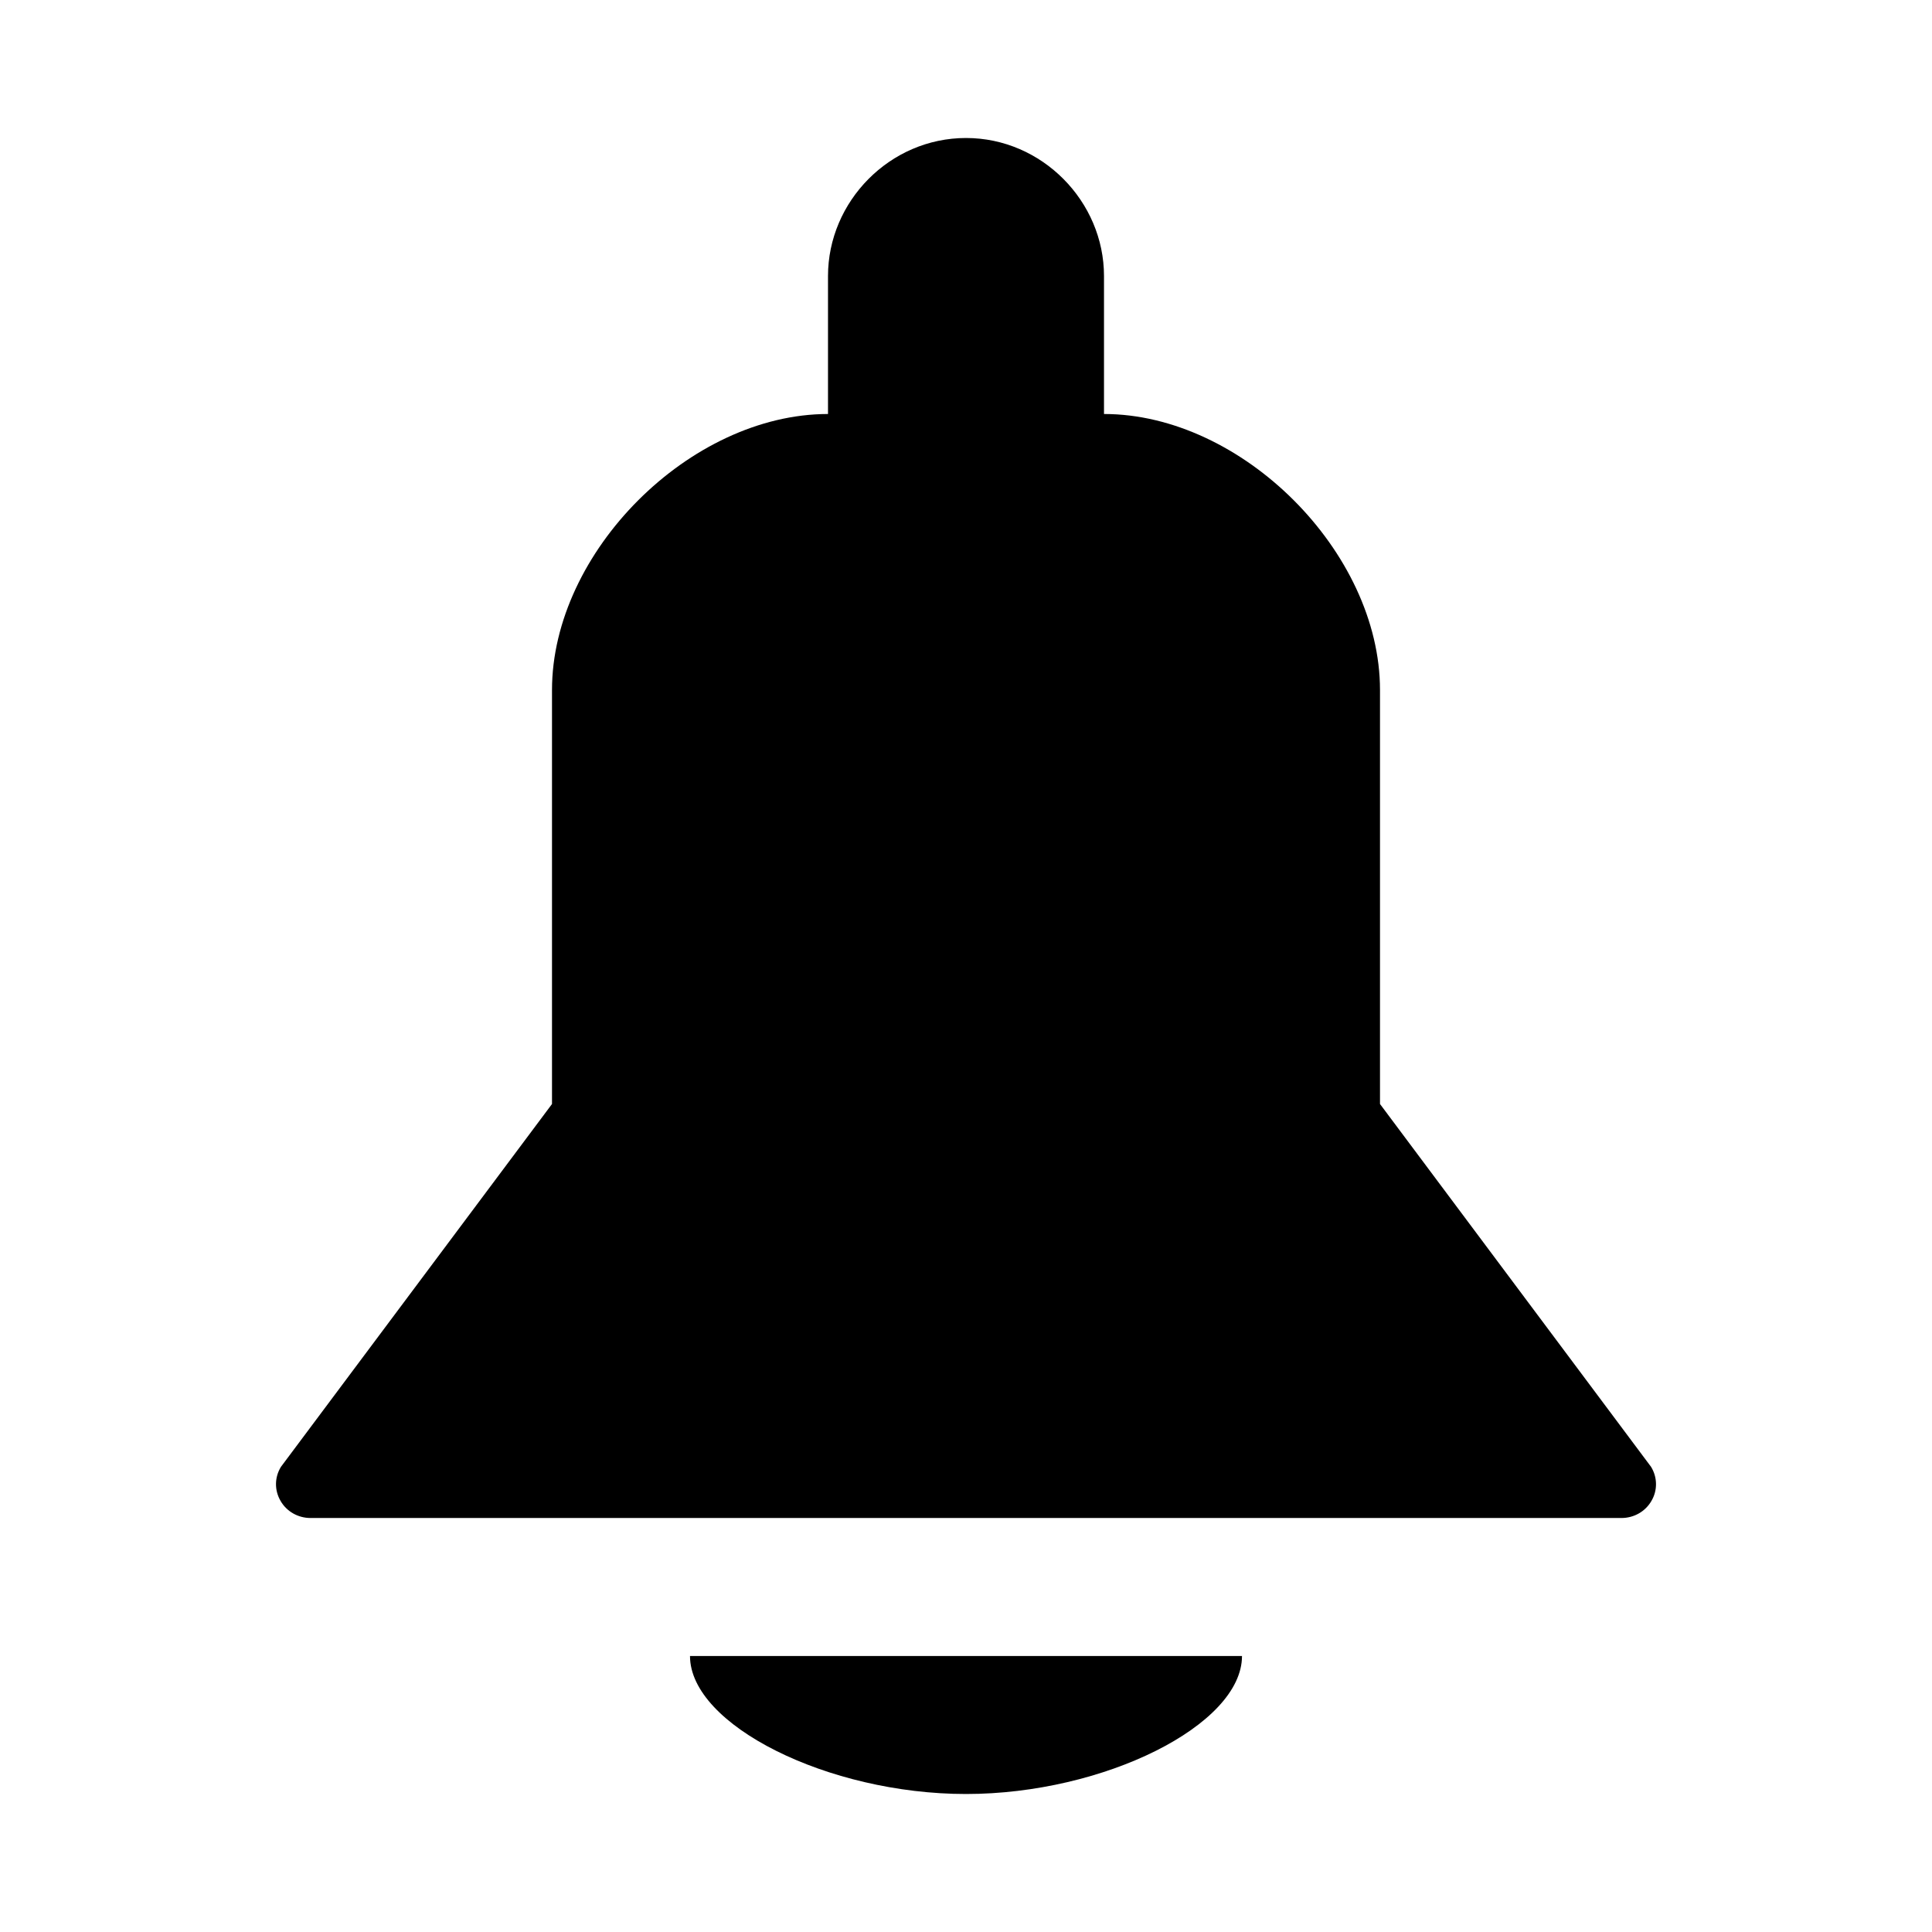
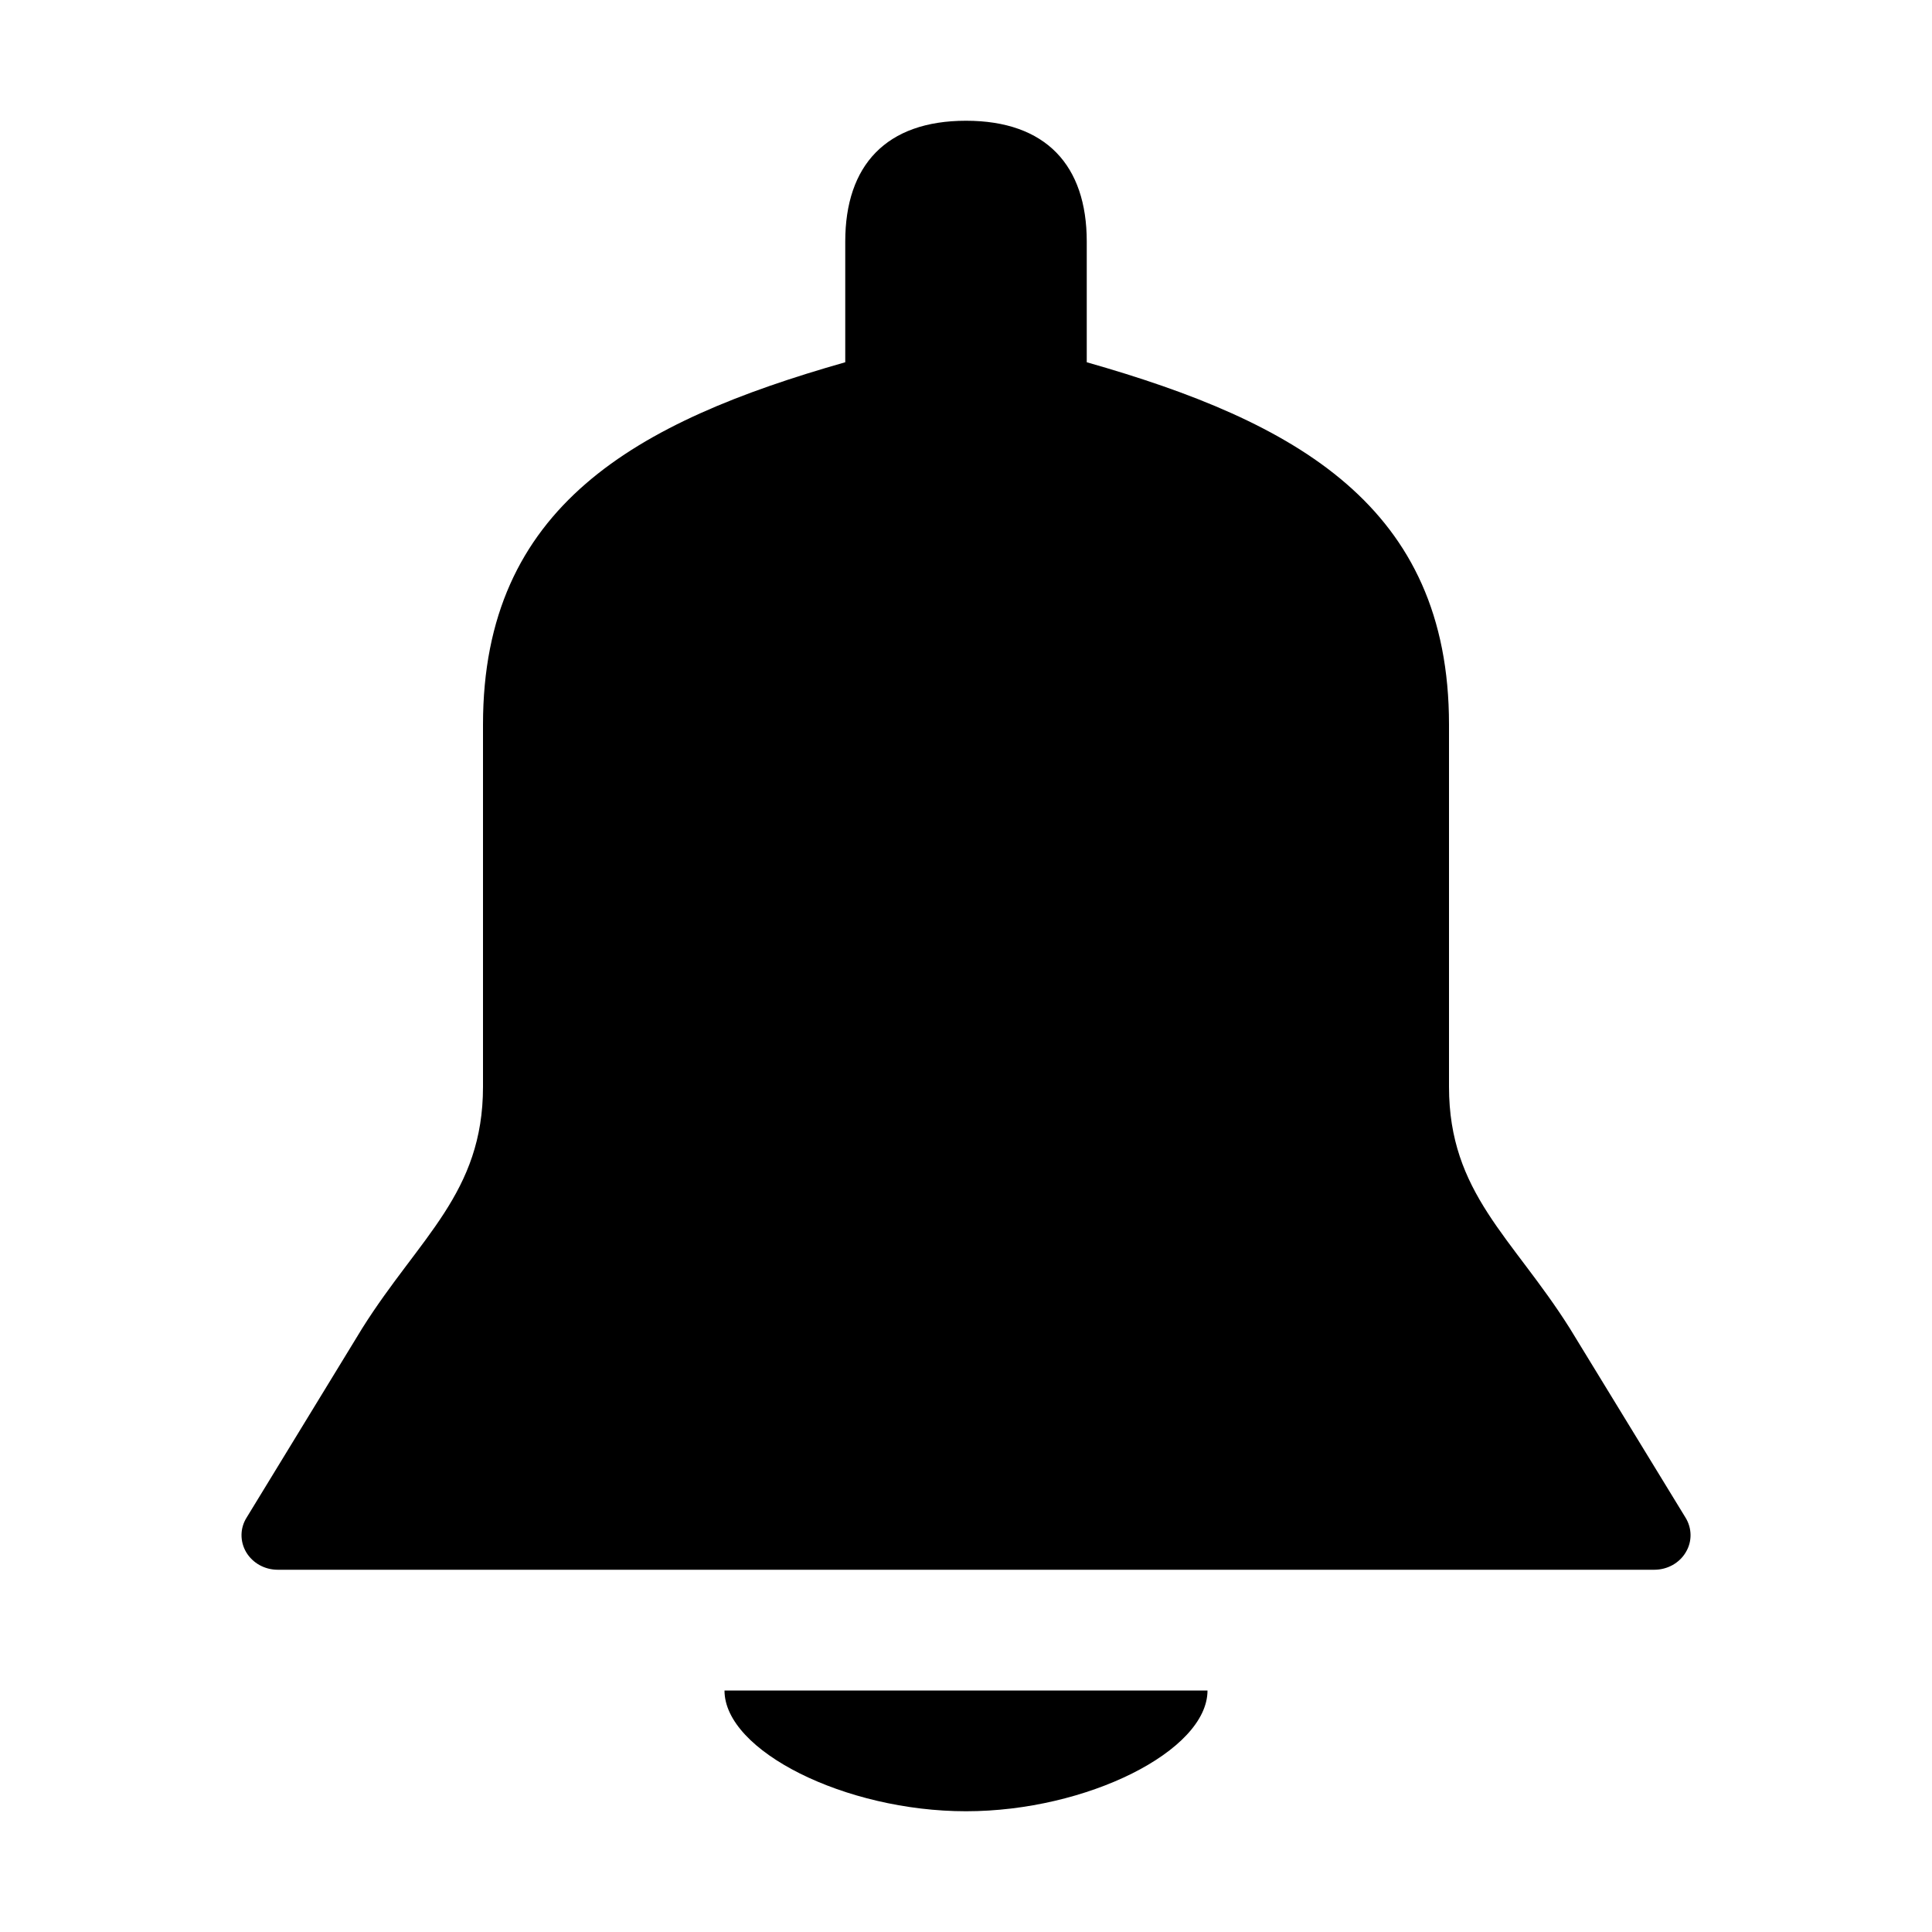
- <svg xmlns="http://www.w3.org/2000/svg" viewBox="0 0 14 14" fill="none" class="ods-icon">
-   <path d="M10 5V8L11.964 10.629C12.011 10.705 12.012 10.8 11.967 10.876 11.923 10.953 11.84 11 11.75 11H2.25C2.16 11 2.077 10.953 2.033 10.876 1.988 10.799 1.989 10.705 2.036 10.629L4 8V5C4 4 5 3 6 3V2C6 1.46 6.448 1 7 1 7.551 1 8 1.46 8 2V3C9 3 10 4 10 5zM5 12C5 12.5 6 13 7 13 8 13 9 12.5 9 12H5z" fill="currentColor" />
+ <svg xmlns="http://www.w3.org/2000/svg" viewBox="0 0 16 16" fill="none" class="ods-icon">
+   <path d="M13.958 12.567L13 11C12.524 10.245 12 9.88 12 9V6C12 4.191 10.733 3.493 9 3V2C9 1.37 8.662 1 8 1 7.338 1 7 1.37 7 2V3C5.267 3.493 4 4.191 4 6V9C4 9.88 3.475 10.245 3 11L2.043 12.567C1.987 12.655 1.986 12.765 2.039 12.855 2.093 12.945 2.192 13 2.3 13H13.7C13.808 13 13.908 12.945 13.961 12.855 14.015 12.766 14.013 12.655 13.958 12.567zM6 14C6 14.5 7 15 8 15 9 15 10 14.5 10 14H6z" fill="currentColor" />
</svg>
